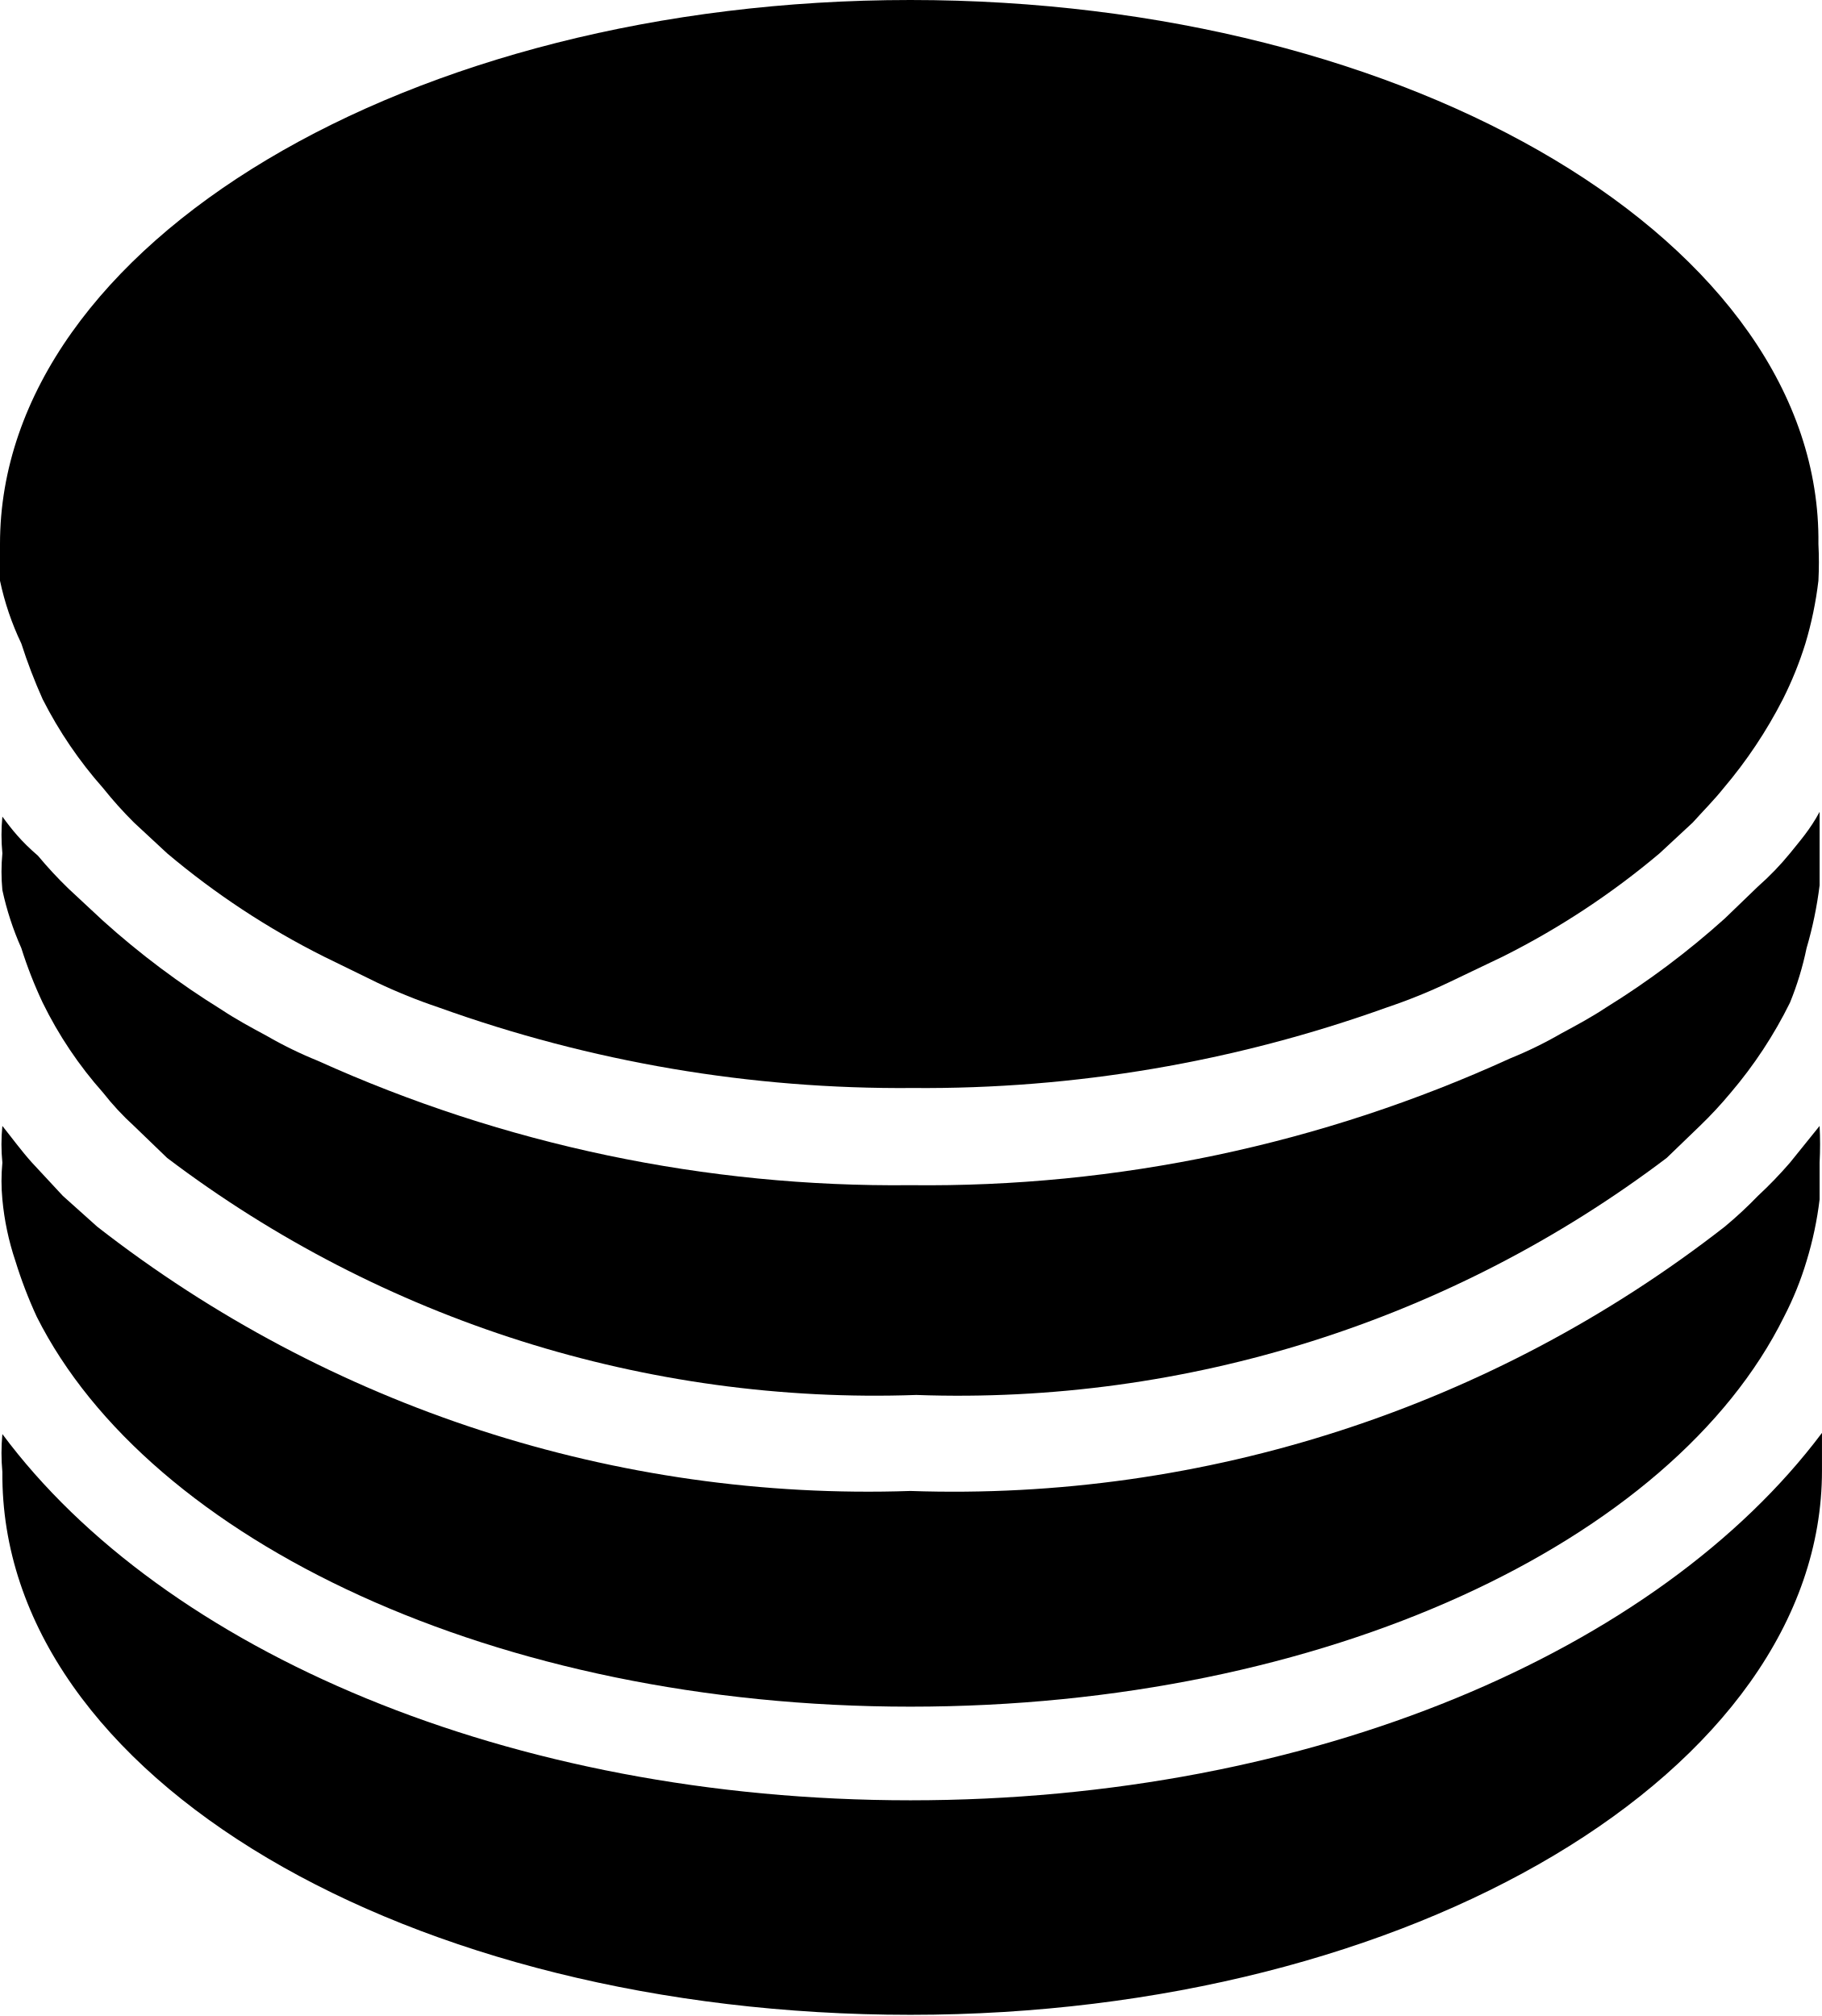
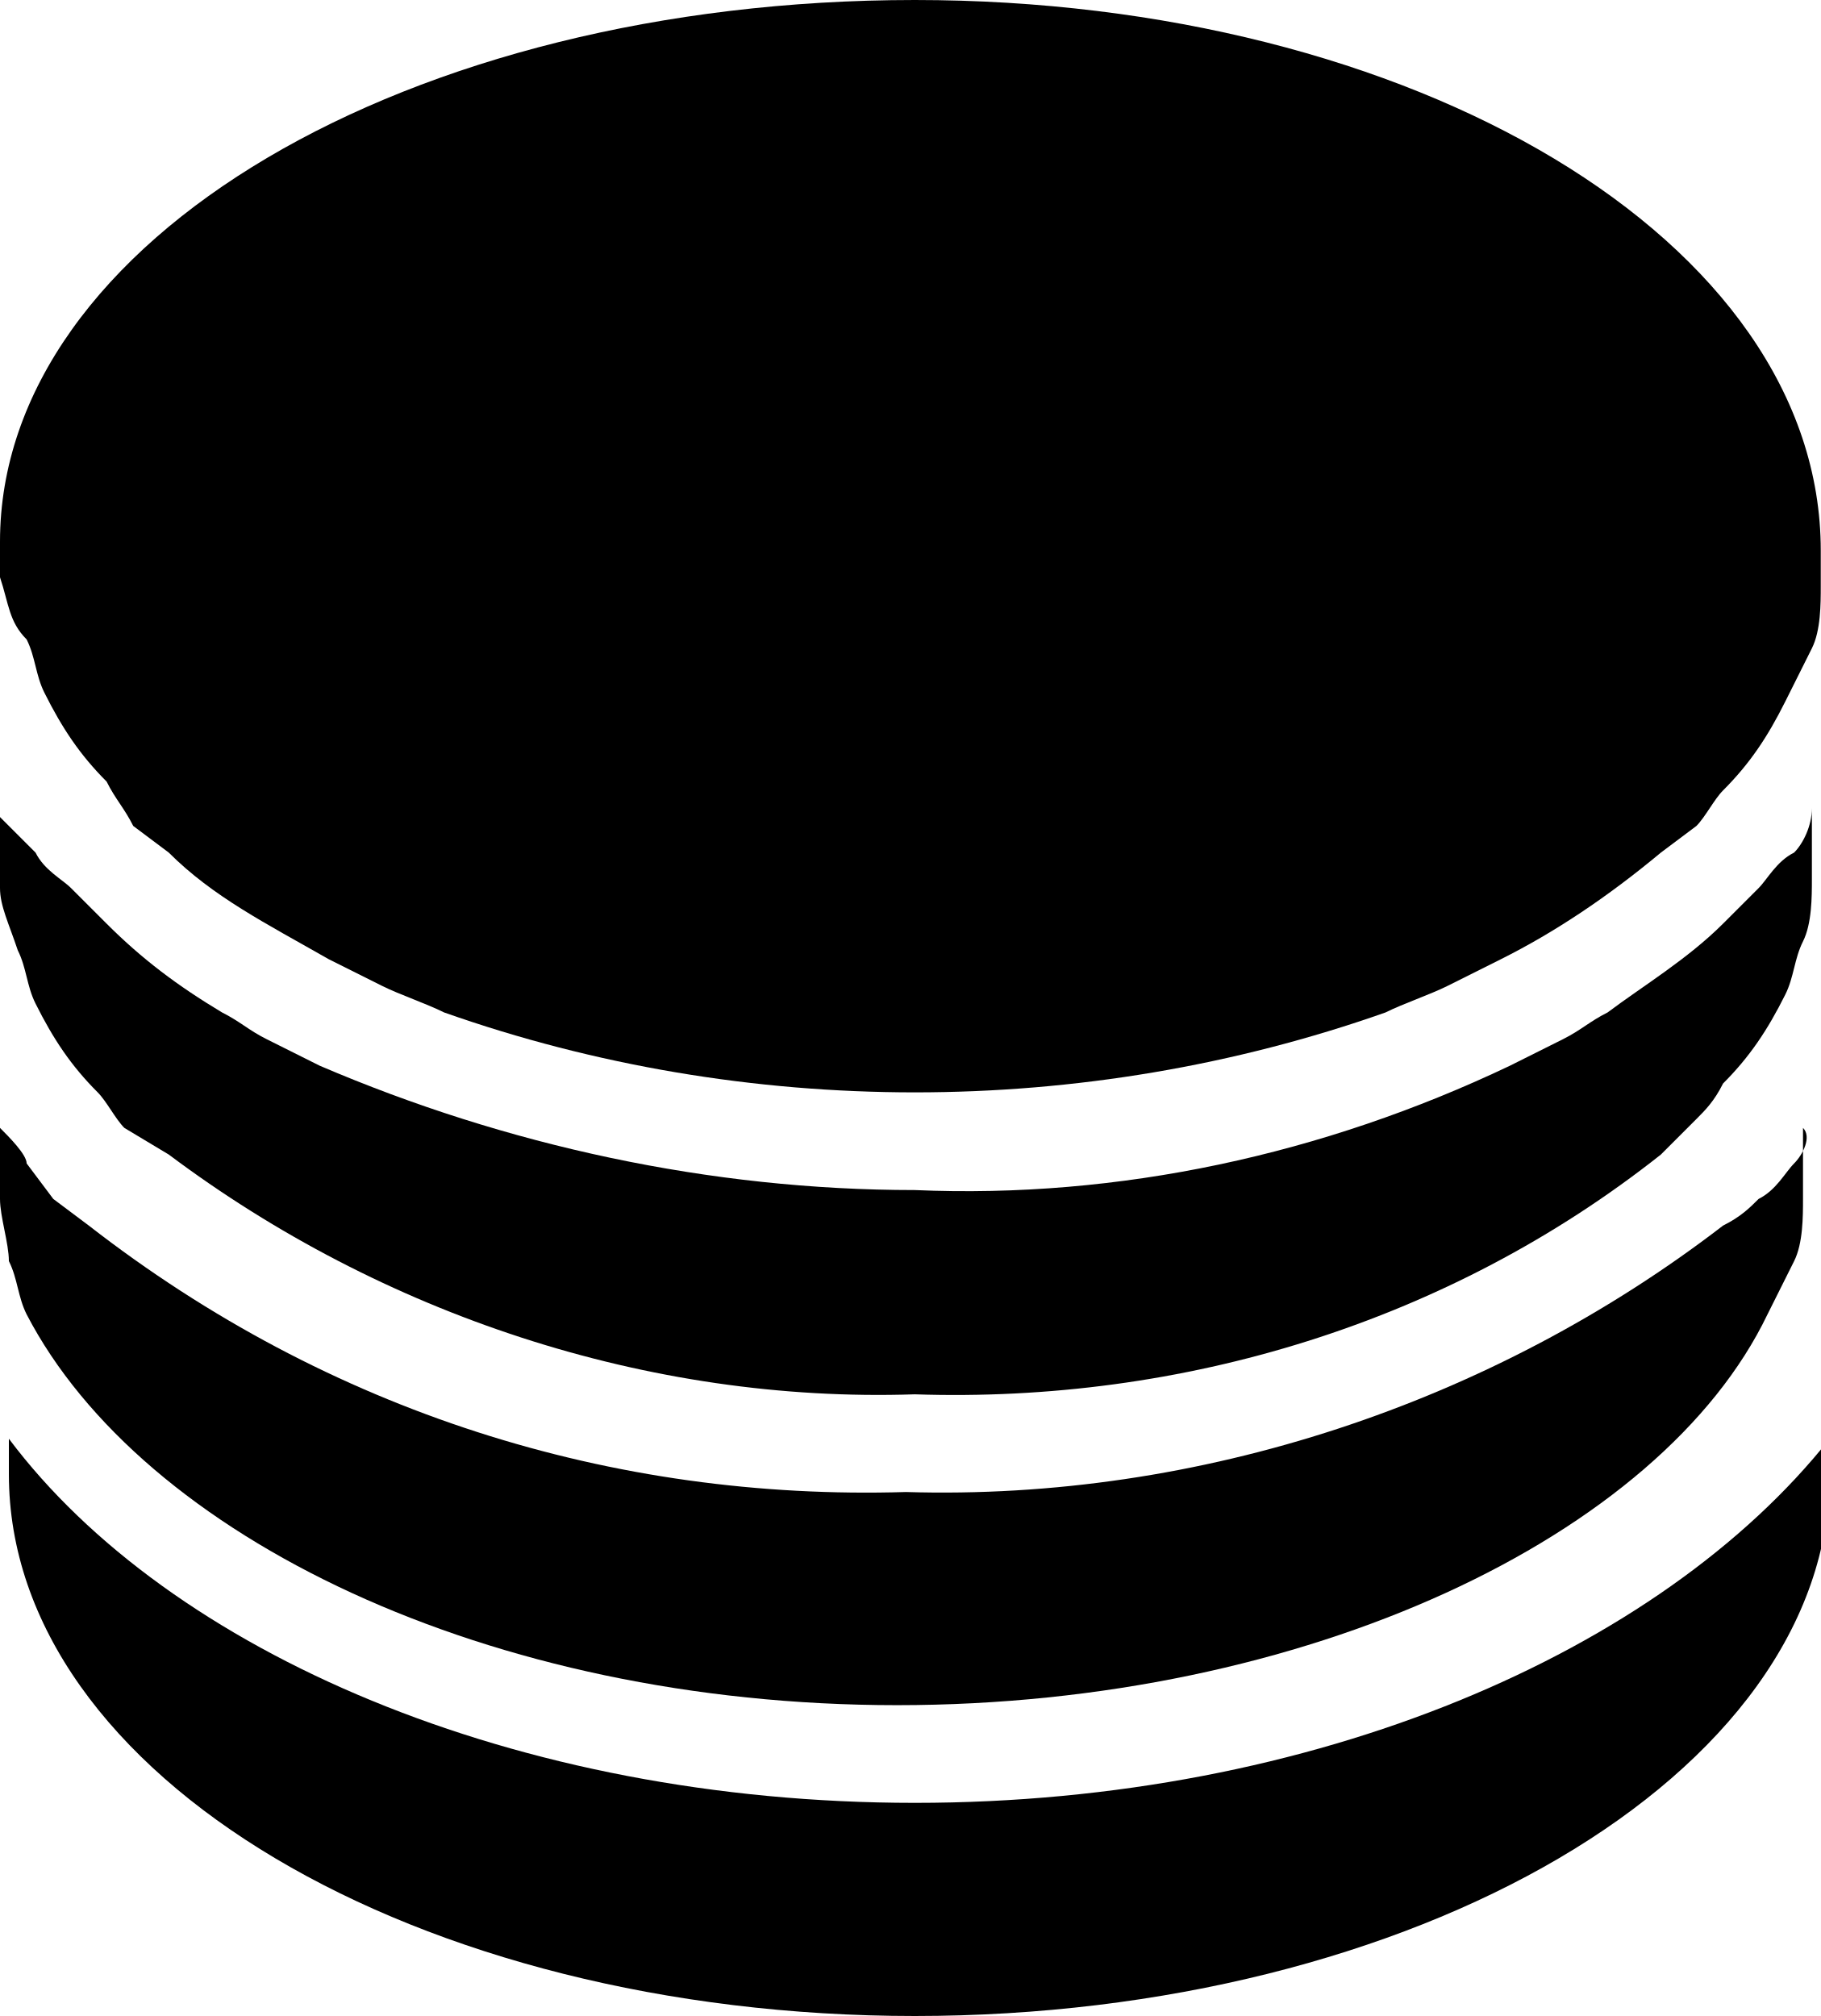
- <svg xmlns="http://www.w3.org/2000/svg" id="Ebene_1" data-name="Ebene 1" viewBox="0 0 15.37 17.01">
-   <defs>
-     <style>.cls-1***REMOVED***fill:#0a5ba7;***REMOVED***</style>
-   </defs>
-   <path class="cls-1" d="M8.5,15.19c-3.38,0-6.3-1.26-7.66-3.09a1.72,1.72,0,0,0,0,.32C.82,15,4.27,17,8.5,17s7.69-2.06,7.69-4.59c0-.11,0-.21,0-.32C14.81,13.93,11.89,15.19,8.5,15.19Z" transform="translate(-0.82)" />
-   <path class="cls-1" d="M15.92,9.81a3.5,3.5,0,0,1-.27.28,3.45,3.45,0,0,1-.28.26A10.58,10.58,0,0,1,8.5,12.58a10.57,10.57,0,0,1-6.86-2.23l-.29-.26-.26-.28C1,9.71.92,9.6.84,9.5a1.56,1.56,0,0,0,0,.31,1.62,1.62,0,0,0,0,.31,2.29,2.29,0,0,0,.11.52,3.8,3.8,0,0,0,.18.47C2.08,13,5,14.4,8.5,14.4s6.43-1.39,7.37-3.29a2.72,2.72,0,0,0,.19-.47,3,3,0,0,0,.11-.52c0-.1,0-.21,0-.31a3,3,0,0,0,0-.31C16.09,9.6,16,9.71,15.92,9.81Z" transform="translate(-0.82)" />
-   <path class="cls-1" d="M15.92,7.2a2.37,2.37,0,0,1-.27.28l-.28.27a7,7,0,0,1-1,.75c-.12.08-.25.15-.38.22a3.42,3.42,0,0,1-.43.21A11.84,11.84,0,0,1,8.5,10a11.83,11.83,0,0,1-5-1.05,3.42,3.42,0,0,1-.43-.21c-.13-.07-.26-.14-.38-.22a7,7,0,0,1-1-.75l-.29-.27a3.45,3.45,0,0,1-.26-.28C1,7.1.92,7,.84,6.89a1.62,1.62,0,0,0,0,.31,1.62,1.62,0,0,0,0,.31A2.5,2.5,0,0,0,1,8a3.66,3.66,0,0,0,.18.46,3.37,3.37,0,0,0,.51.76,2.27,2.27,0,0,0,.26.28l.28.27a9.89,9.89,0,0,0,6.32,2,9.9,9.9,0,0,0,6.33-2l.28-.27a3.45,3.45,0,0,0,.26-.28,3.69,3.69,0,0,0,.5-.76A2.62,2.62,0,0,0,16.06,8a3.33,3.33,0,0,0,.11-.53c0-.1,0-.21,0-.31s0-.21,0-.31C16.09,7,16,7.1,15.92,7.2Z" transform="translate(-0.82)" />
-   <path class="cls-1" d="M8.5,0C4.27,0,.82,2.06.82,4.59a1.56,1.56,0,0,0,0,.31A2.38,2.38,0,0,0,1,5.43a4.52,4.52,0,0,0,.18.47,3.56,3.56,0,0,0,.51.75,3.4,3.4,0,0,0,.26.29l.28.26a6.71,6.71,0,0,0,1.32.87L4,8.29a4.71,4.71,0,0,0,.52.21,11.52,11.52,0,0,0,4,.68,11.54,11.54,0,0,0,4-.68,4.71,4.71,0,0,0,.52-.21l.46-.22a6.71,6.71,0,0,0,1.32-.87l.28-.26c.09-.1.18-.19.26-.29a3.92,3.92,0,0,0,.5-.75,3.08,3.08,0,0,0,.19-.47,3.12,3.12,0,0,0,.11-.53,3,3,0,0,0,0-.31C16.19,2.06,12.74,0,8.5,0Z" transform="translate(-0.82)" />
+ <svg xmlns="http://www.w3.org/2000/svg" version="1.1" id="Ebene_1" x="0px" y="0px" viewBox="0 0 20.5 22.7" style="enable-background:new 0 0 20.5 22.7;" xml:space="preserve">
+   <style type="text/css">
+ 	.st0***REMOVED***fill:#0A5BA7;***REMOVED***
+ </style>
+   <path class="st0" d="M10.3,20.3c-4.5,0-8.4-1.7-10.2-4.1c0,0.1,0,0.3,0,0.4c0,3.4,4.6,6.1,10.2,6.1s10.3-2.7,10.3-6.1  c0-0.1,0-0.3,0-0.4C18.7,18.6,14.8,20.3,10.3,20.3z" />
+   <path class="st0" d="M20.2,13.1c-0.1,0.1-0.2,0.3-0.4,0.4c-0.1,0.1-0.2,0.2-0.4,0.3c-2.6,2-5.9,3.1-9.2,3c-3.3,0.1-6.5-0.9-9.2-3  l-0.4-0.3l-0.3-0.4C0.3,13,0.1,12.8,0,12.7c0,0.1,0,0.3,0,0.4c0,0.1,0,0.3,0,0.4c0,0.2,0.1,0.5,0.1,0.7c0.1,0.2,0.1,0.4,0.2,0.6  c1.3,2.5,5.2,4.4,9.8,4.4s8.6-1.9,9.8-4.4c0.1-0.2,0.2-0.4,0.3-0.6c0.1-0.2,0.1-0.5,0.1-0.7c0-0.1,0-0.3,0-0.4c0-0.1,0-0.3,0-0.4  C20.4,12.8,20.3,13,20.2,13.1z" />
+   <path class="st0" d="M20.2,9.6C20,9.7,19.9,9.9,19.8,10l-0.4,0.4c-0.4,0.4-0.9,0.7-1.3,1c-0.2,0.1-0.3,0.2-0.5,0.3  c-0.2,0.1-0.4,0.2-0.6,0.3c-2.1,1-4.4,1.5-6.7,1.4c-2.3,0-4.6-0.5-6.7-1.4c-0.2-0.1-0.4-0.2-0.6-0.3c-0.2-0.1-0.3-0.2-0.5-0.3  c-0.5-0.3-0.9-0.6-1.3-1L0.8,10C0.7,9.9,0.5,9.8,0.4,9.6C0.3,9.5,0.1,9.3,0,9.2c0,0.1,0,0.3,0,0.4C0,9.7,0,9.9,0,10  c0,0.2,0.1,0.4,0.2,0.7c0.1,0.2,0.1,0.4,0.2,0.6c0.2,0.4,0.4,0.7,0.7,1c0.1,0.1,0.2,0.3,0.3,0.4L1.9,13c2.4,1.8,5.4,2.8,8.4,2.7  c3,0.1,6-0.8,8.4-2.7l0.4-0.4c0.1-0.1,0.2-0.2,0.3-0.4c0.3-0.3,0.5-0.6,0.7-1c0.1-0.2,0.1-0.4,0.2-0.6c0.1-0.2,0.1-0.5,0.1-0.7  c0-0.1,0-0.3,0-0.4c0-0.1,0-0.3,0-0.4C20.4,9.3,20.3,9.5,20.2,9.6z" />
+   <path class="st0" d="M10.3,0C4.6,0,0,2.7,0,6.1c0,0.1,0,0.3,0,0.4C0.1,6.8,0.1,7,0.3,7.2c0.1,0.2,0.1,0.4,0.2,0.6  c0.2,0.4,0.4,0.7,0.7,1C1.3,9,1.4,9.1,1.5,9.3l0.4,0.3c0.5,0.5,1.1,0.8,1.8,1.2l0.6,0.3c0.2,0.1,0.5,0.2,0.7,0.3  c1.7,0.6,3.5,0.9,5.3,0.9c1.8,0,3.6-0.3,5.3-0.9c0.2-0.1,0.5-0.2,0.7-0.3l0.6-0.3c0.6-0.3,1.2-0.7,1.8-1.2l0.4-0.3  c0.1-0.1,0.2-0.3,0.3-0.4c0.3-0.3,0.5-0.6,0.7-1c0.1-0.2,0.2-0.4,0.3-0.6c0.1-0.2,0.1-0.5,0.1-0.7c0-0.1,0-0.3,0-0.4  C20.5,2.7,15.9,0,10.3,0z" />
</svg>
